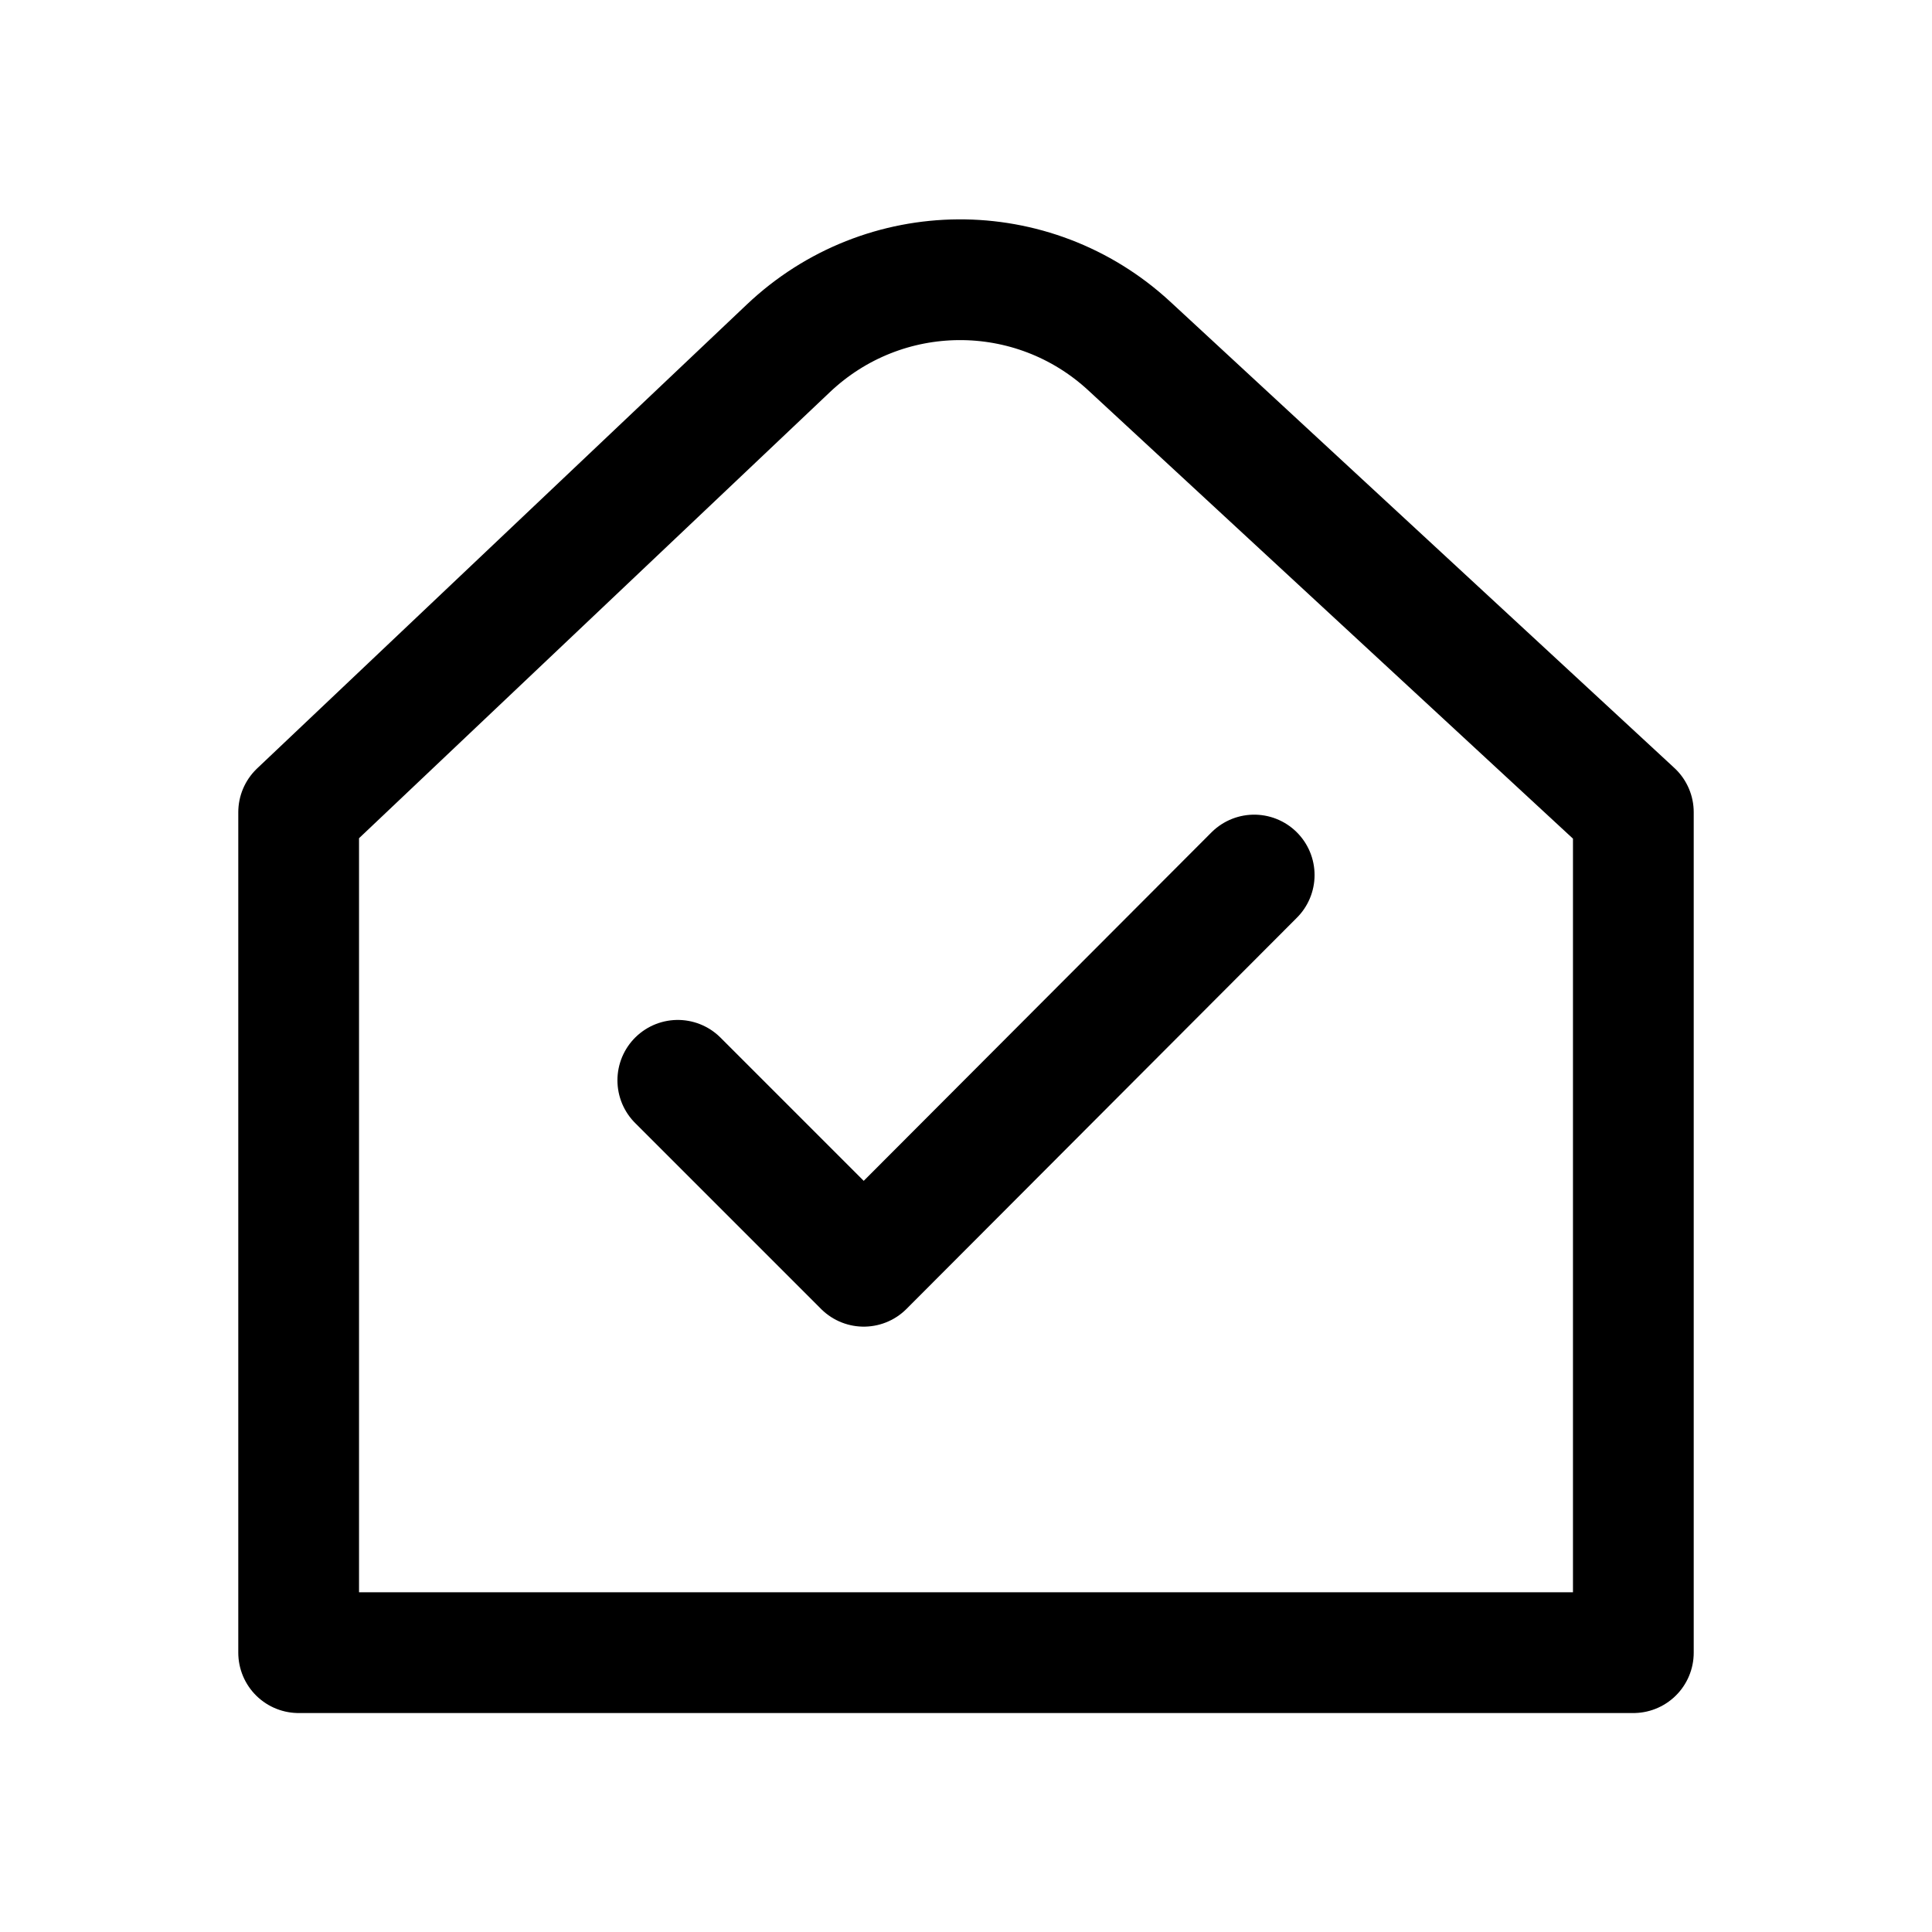
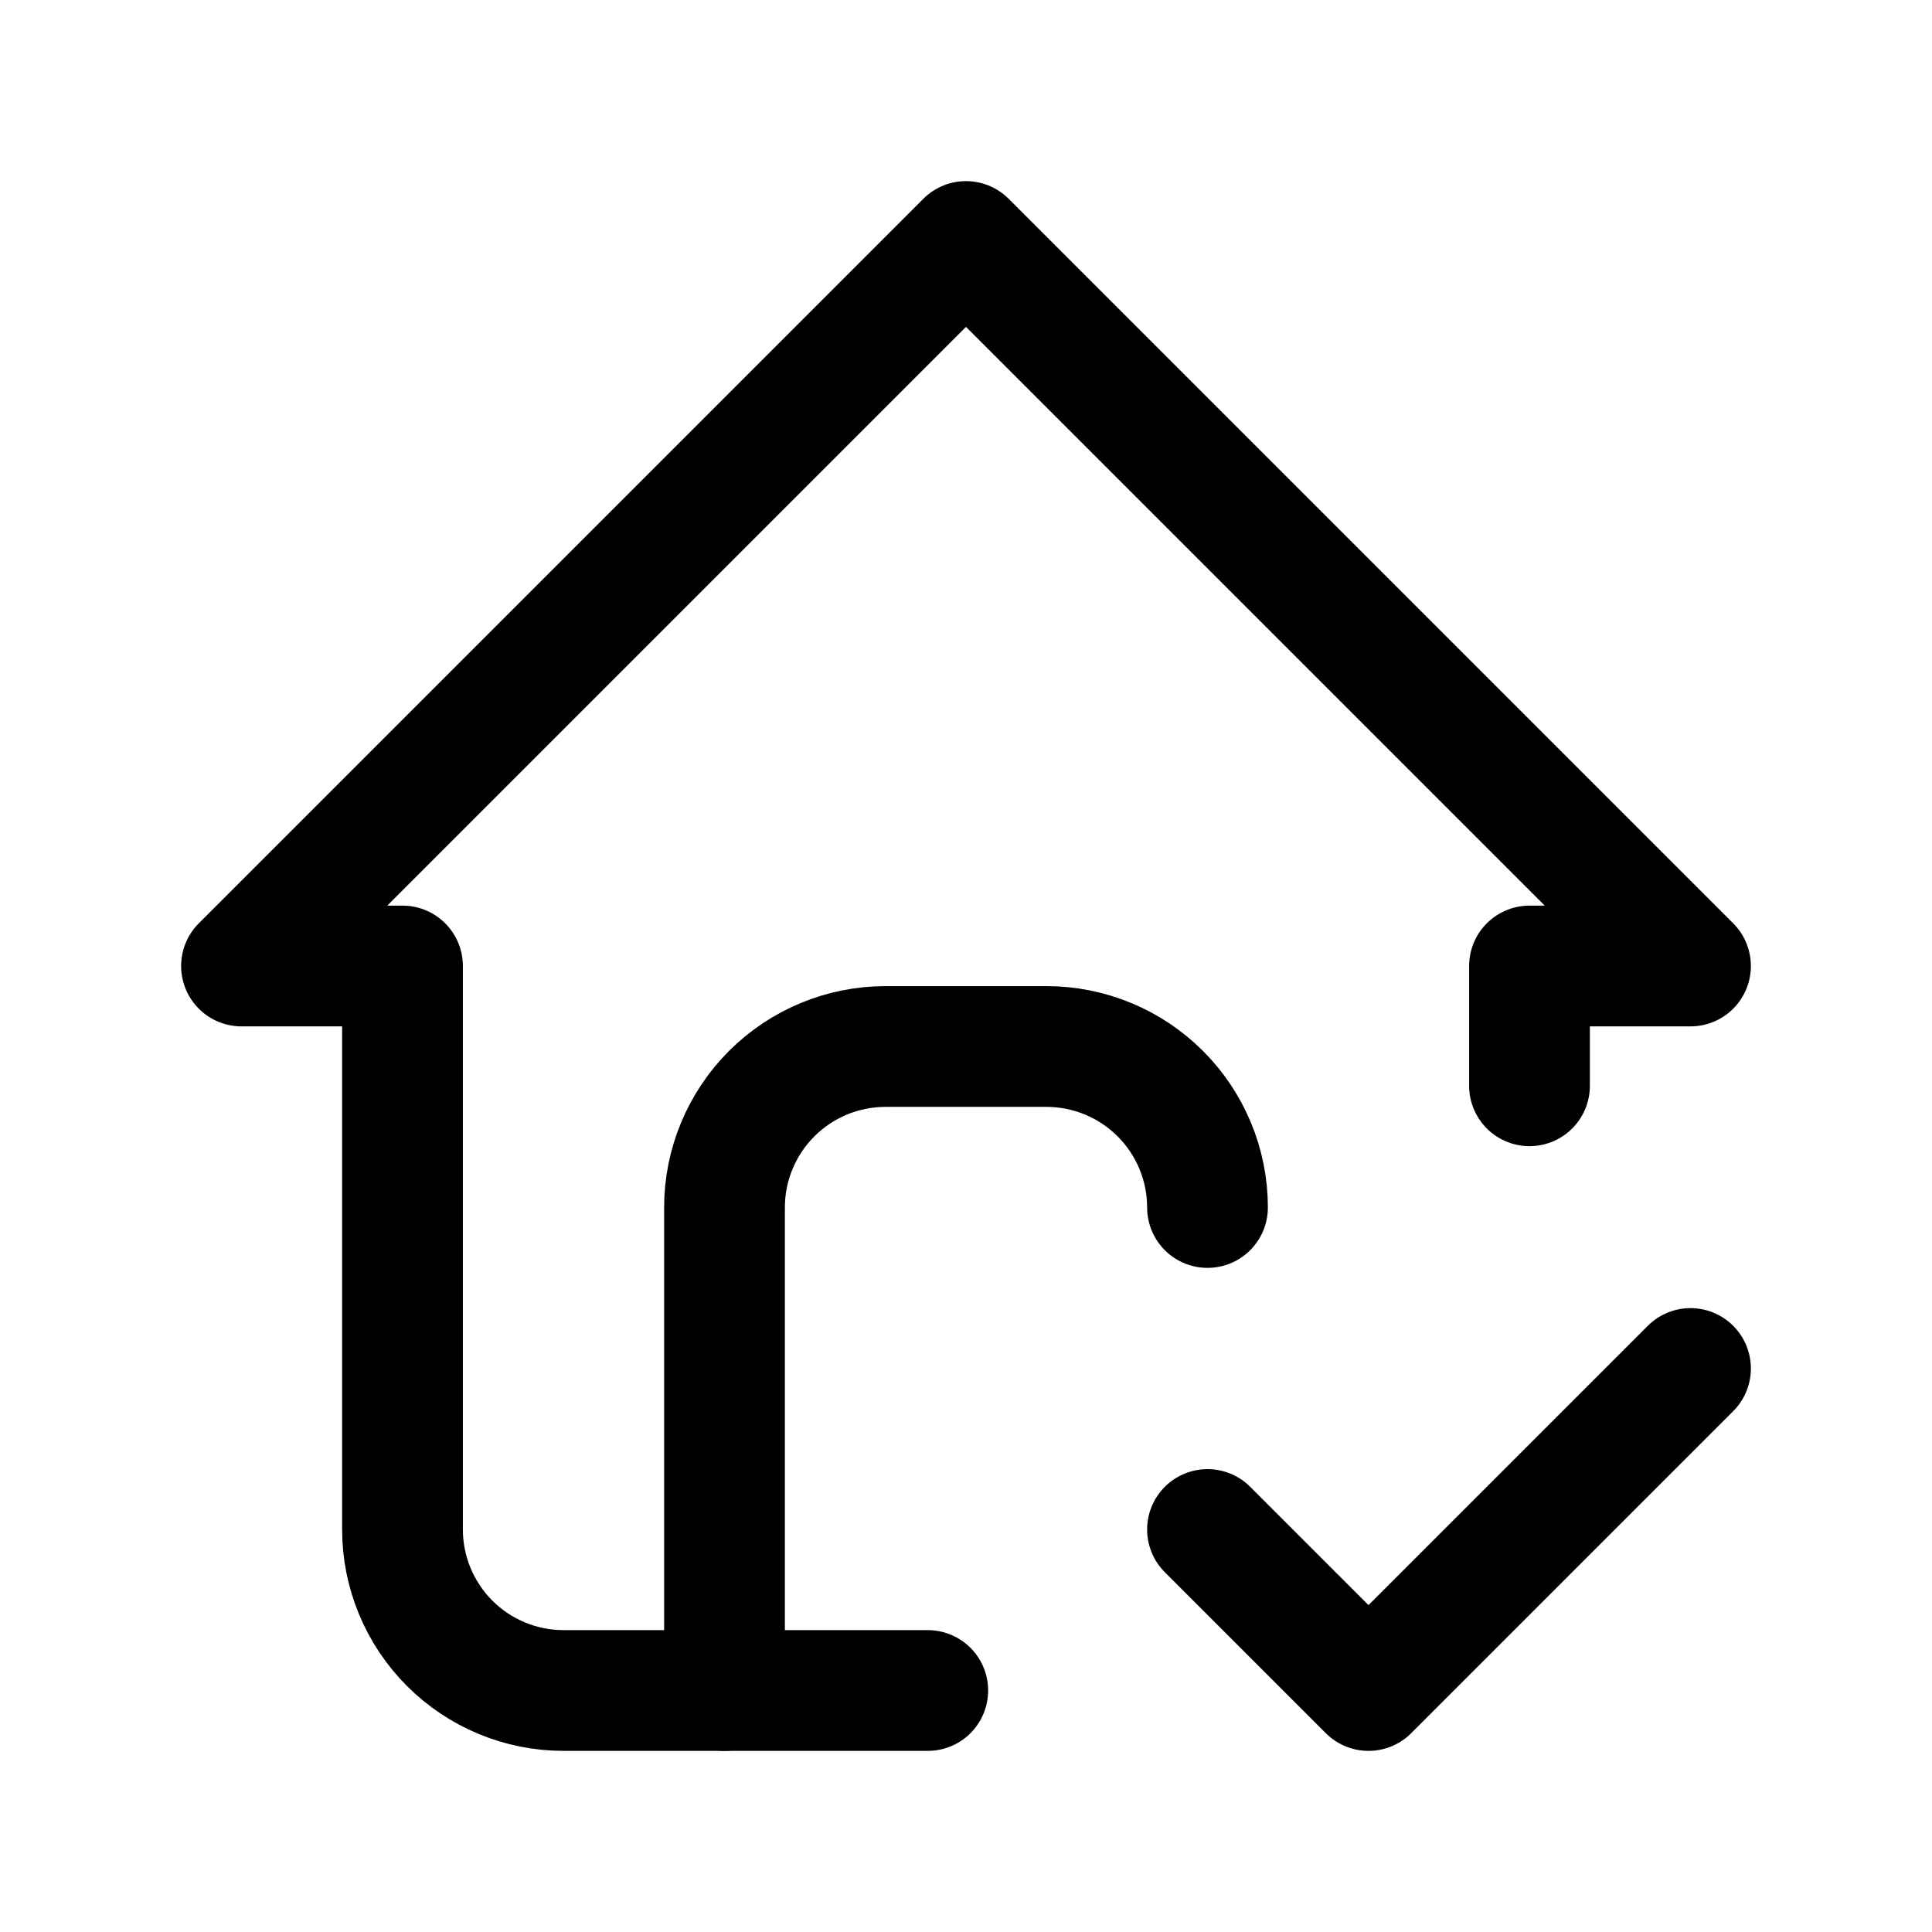
<svg xmlns="http://www.w3.org/2000/svg" width="1.5em" height="1.5em" fill="none" viewBox="0 0 24 24">
-   <path stroke="currentColor" stroke-linecap="round" stroke-linejoin="round" stroke-width="1.5" d="M8.42 13.42L10.73 15.73L15.58 10.87" />
-   <path stroke="currentColor" stroke-linecap="round" stroke-linejoin="round" stroke-width="1.5" d="M20.29 20.53V10.09L14.03 4.3C12.83 3.19 10.98 3.2 9.79 4.33L3.71 10.09V20.53H20.28H20.29Z" />
+   <g clip-path="url(#clip0_39_333)">
+     <path stroke="currentColor" stroke-linecap="round" stroke-linejoin="round" stroke-width="1.5" d="M9 21V15C9 14.47 9.211 13.961 9.586 13.586C9.961 13.211 10.47 13 11 13H13C13.53 13 14.039 13.211 14.414 13.586C14.789 13.961 15 14.47 15 15" />
+     <path stroke="currentColor" stroke-linecap="round" stroke-linejoin="round" stroke-width="1.5" d="M19 13.488V12H21L12 3L3 12H5V19C5 19.53 5.211 20.039 5.586 20.414C5.961 20.789 6.47 21 7 21H11.525" />
+     <path stroke="currentColor" stroke-linecap="round" stroke-linejoin="round" stroke-width="1.5" d="M15 19L17 21L21 17" />
+   </g>
+   <defs>
+     <clipPath id="clip0_39_333">
+       <rect width="24" height="24" fill="currentColor" />
+     </clipPath>
+   </defs>
</svg>
